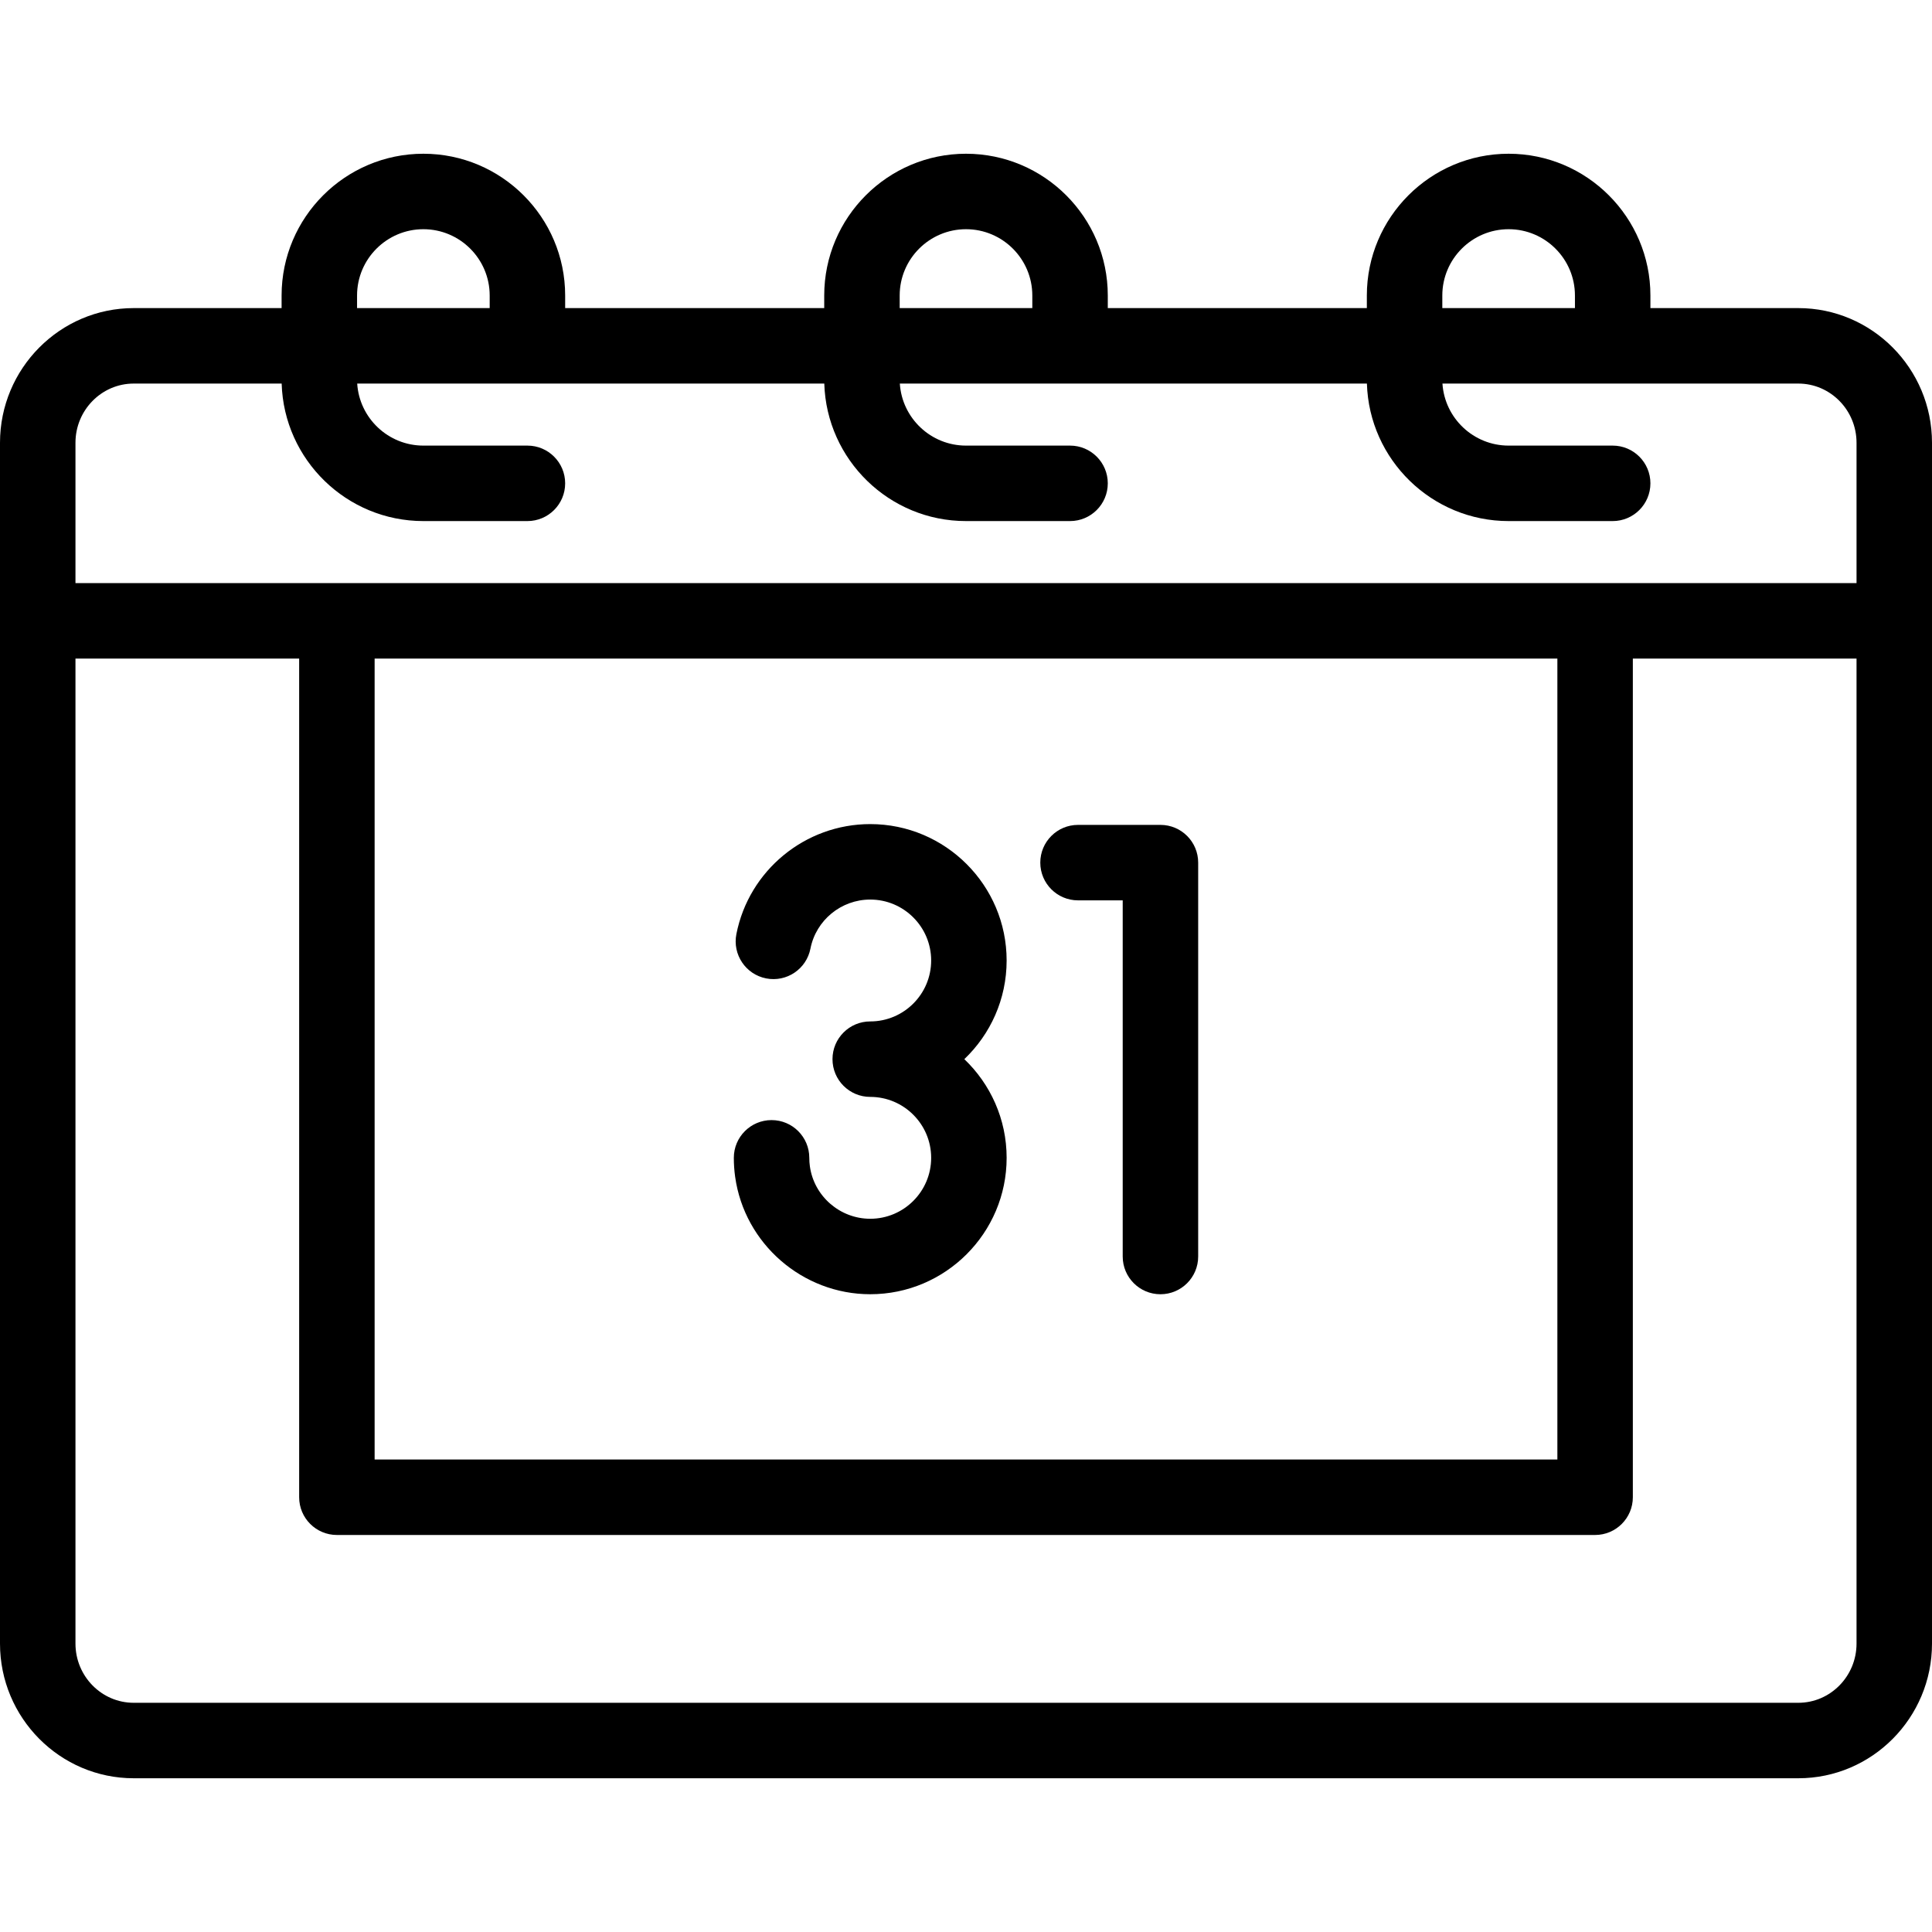
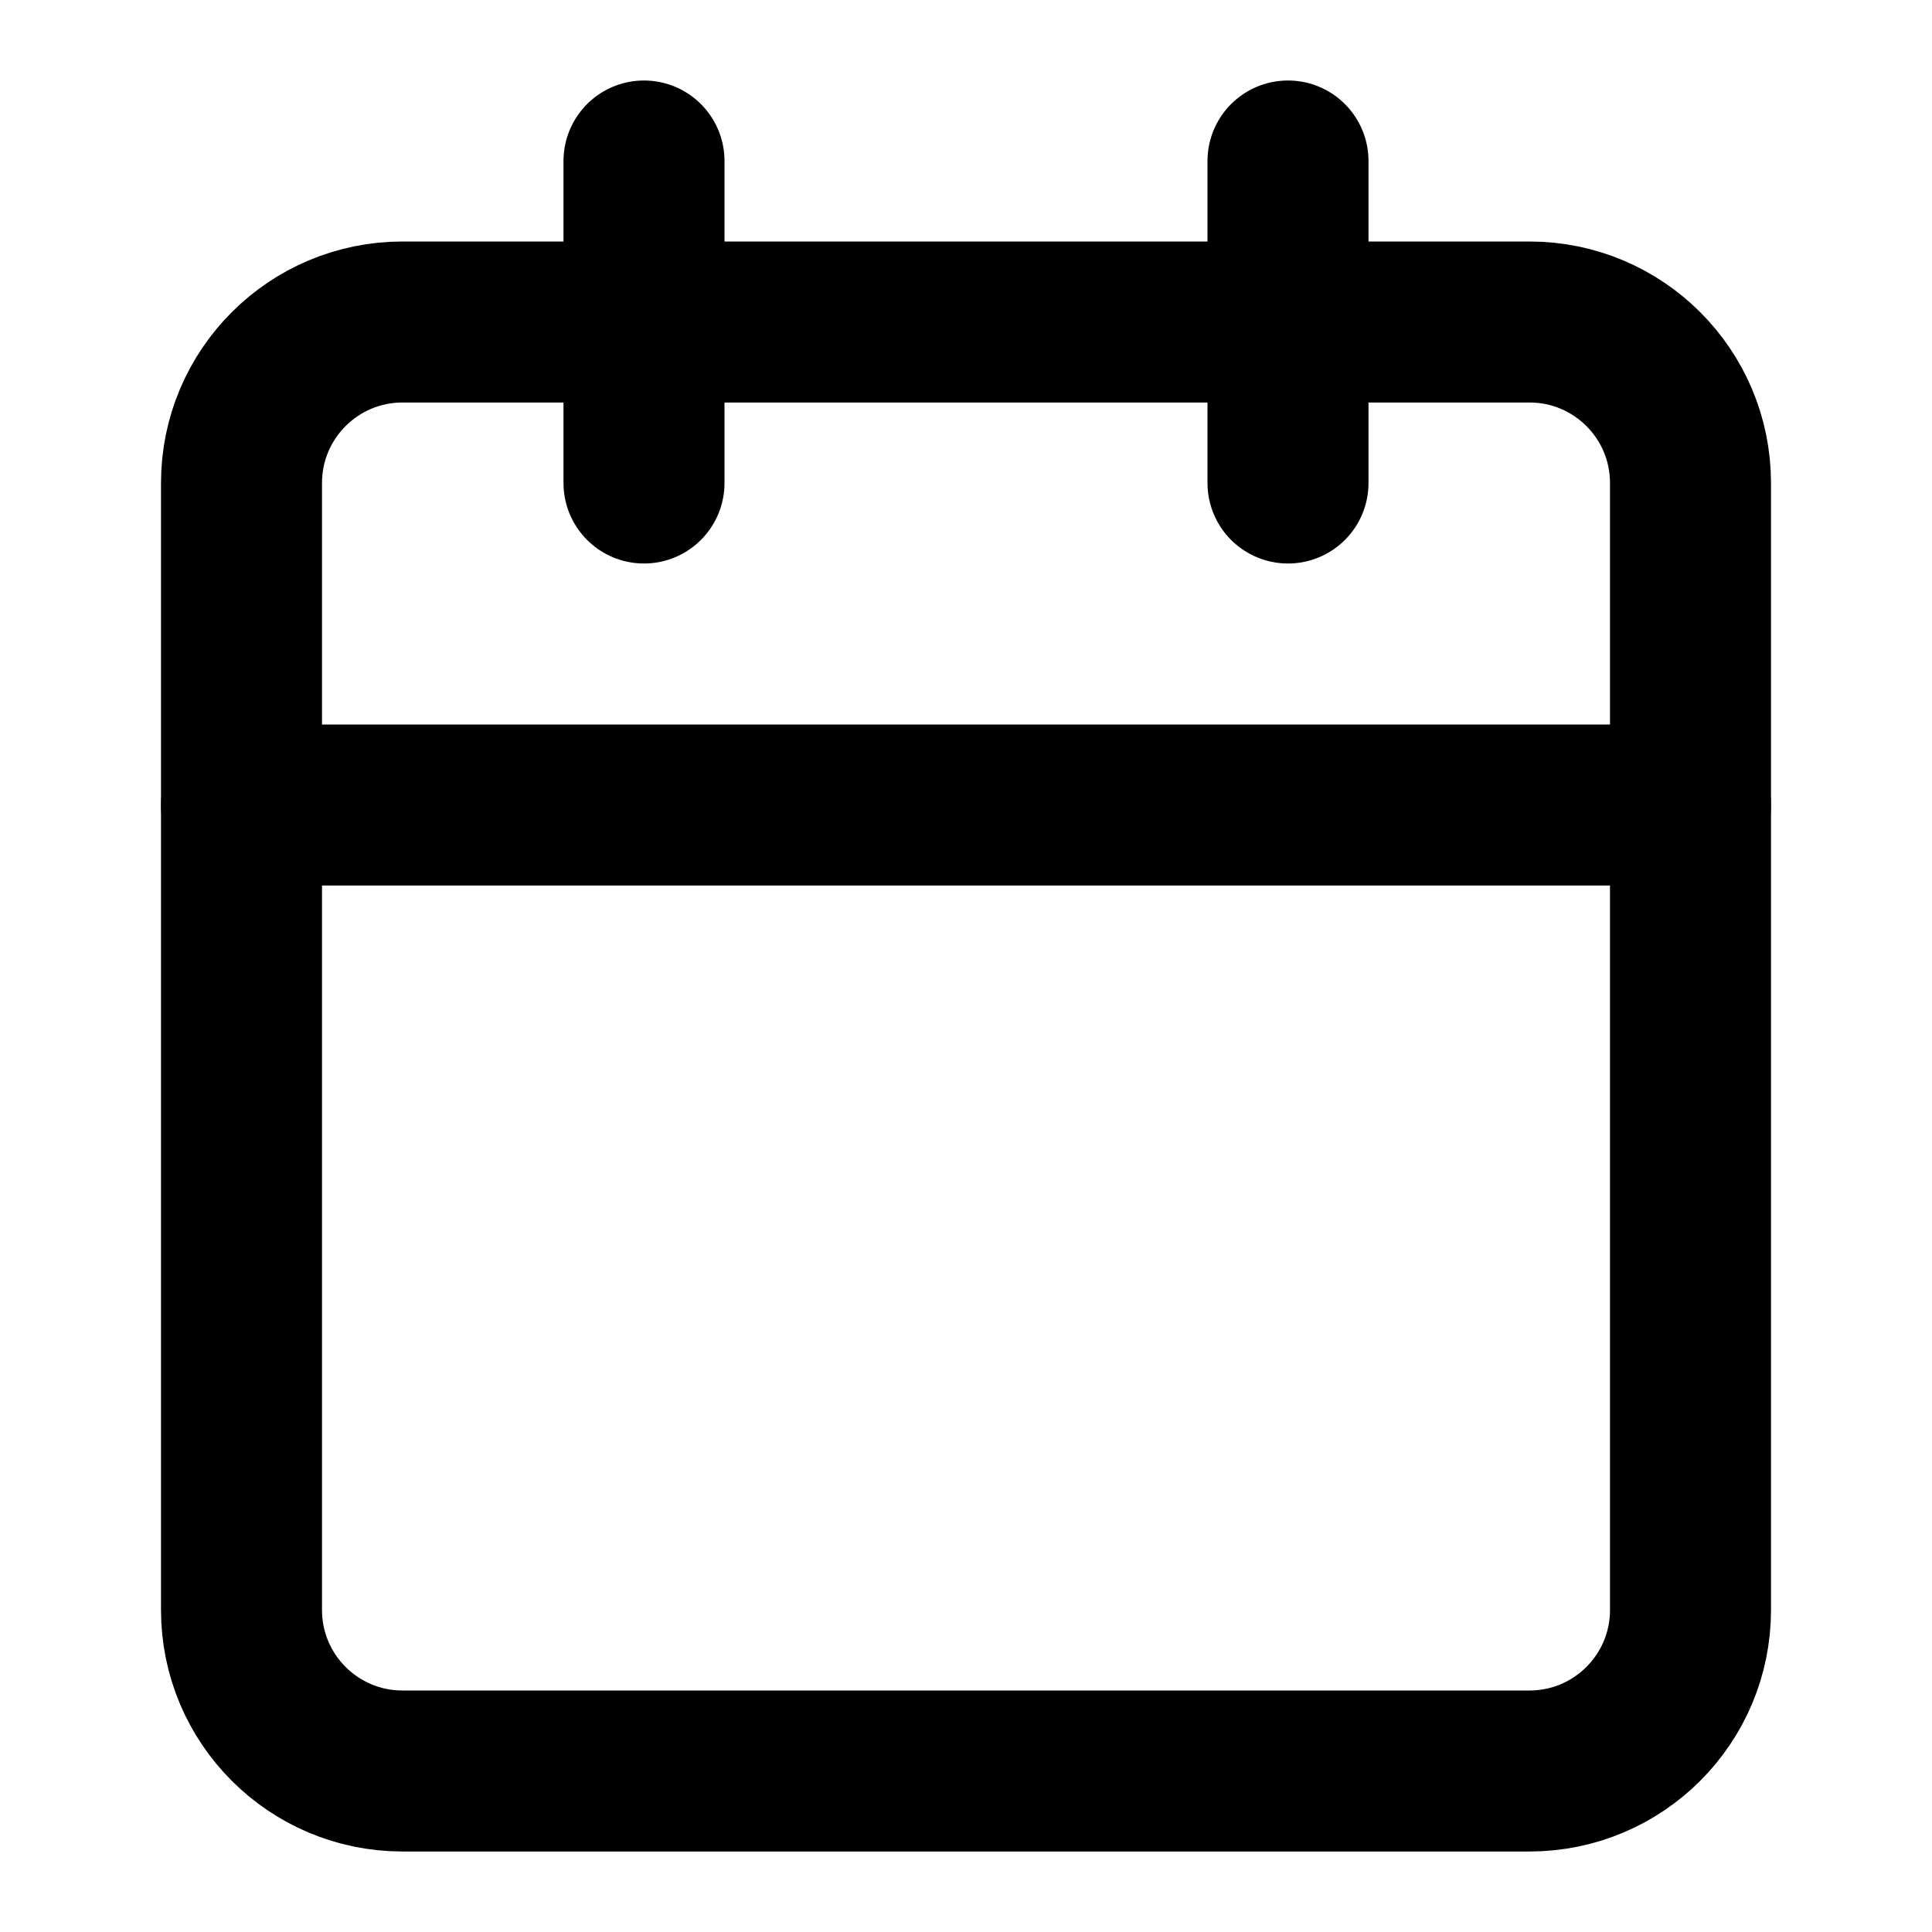
- <svg xmlns="http://www.w3.org/2000/svg" id="Capa_1" enable-background="new 0 0 512 512" height="512" viewBox="0 0 512 512" width="512">
-   <g>
-     <path d="m476.566 81.649h-39.19v-3.333c0-20.719-16.855-37.574-37.574-37.574s-37.574 16.855-37.574 37.574v3.333h-68.653v-3.333c0-20.719-16.855-37.574-37.574-37.574s-37.574 16.855-37.574 37.574v3.333h-68.653v-3.333c0-20.719-16.855-37.574-37.574-37.574s-37.574 16.855-37.574 37.574v3.333h-39.19c-19.54 0-35.436 16.01-35.436 35.689v318.231c0 19.679 15.896 35.689 35.434 35.689h441.133c19.538 0 35.434-16.01 35.434-35.689v-318.231c-.001-19.679-15.897-35.689-35.435-35.689zm-94.338-3.333c0-9.69 7.884-17.574 17.574-17.574s17.574 7.884 17.574 17.574v3.333h-35.148zm-143.802 0c0-9.69 7.884-17.574 17.574-17.574s17.574 7.884 17.574 17.574v3.333h-35.148zm-143.802 0c0-9.69 7.884-17.574 17.574-17.574 9.691 0 17.574 7.884 17.574 17.574v3.333h-35.148zm-74.624 39.022c0-8.65 6.924-15.688 15.434-15.688h39.208c.602 20.196 17.217 36.44 37.557 36.44h27.574c5.522 0 10-4.477 10-10 0-5.522-4.478-10-10-10h-27.574c-9.309 0-16.952-7.276-17.538-16.44h123.783c.602 20.196 17.217 36.44 37.557 36.44h27.574c5.523 0 10-4.477 10-10 0-5.522-4.477-10-10-10h-27.575c-9.31 0-16.952-7.276-17.538-16.44h123.783c.602 20.196 17.217 36.44 37.557 36.44h27.574c5.522 0 10-4.477 10-10 0-5.522-4.478-10-10-10h-27.574c-9.31 0-16.952-7.276-17.538-16.44h94.303c8.51 0 15.434 7.038 15.434 15.688v37.193h-472.001zm79.28 57.193h313.44v212.254h-313.44zm392.72 261.038c0 8.65-6.924 15.689-15.434 15.689h-441.132c-8.51 0-15.434-7.038-15.434-15.689v-261.038h59.28v222.254c0 5.522 4.478 10 10 10h333.44c5.522 0 10-4.478 10-10v-222.254h59.28z" />
-     <path d="m307.53 218.604h-21.843c-5.522 0-10 4.478-10 10 0 5.523 4.478 10 10 10h11.843v94.384c0 5.522 4.478 10 10 10s10-4.478 10-10v-104.384c0-5.523-4.477-10-10-10z" />
-     <path d="m266.768 254.542c0-19.933-16.217-36.148-36.149-36.148-17.235 0-32.153 12.261-35.47 29.153-1.064 5.419 2.467 10.675 7.886 11.739 5.421 1.064 10.675-2.467 11.739-7.886 1.48-7.537 8.144-13.007 15.845-13.007 8.905 0 16.149 7.244 16.149 16.148s-7.244 16.148-16.149 16.148c-5.522 0-10 4.478-10 10s4.478 10 10 10c8.905 0 16.149 7.244 16.149 16.148s-7.244 16.148-16.149 16.148c-8.012 0-14.887-5.969-15.992-13.889-.104-.739-.156-1.5-.156-2.26 0-5.522-4.477-10-10-10-5.522 0-10 4.478-10 10 0 1.686.117 3.38.349 5.029 2.475 17.741 17.866 31.119 35.8 31.119 19.933 0 36.149-16.216 36.149-36.148 0-10.274-4.309-19.561-11.214-26.148 6.904-6.585 11.213-15.872 11.213-26.146z" />
-   </g>
+ <svg xmlns="http://www.w3.org/2000/svg" width="24" height="24" viewBox="0 0 24 24" fill="none" stroke="#000" stroke-width="2" stroke-linecap="round" stroke-linejoin="round" class="feather feather-calendar">
+   <rect x="3" y="4" width="18" height="18" rx="2" ry="2" />
+   <line x1="16" y1="2" x2="16" y2="6" />
+   <line x1="8" y1="2" x2="8" y2="6" />
+   <line x1="3" y1="10" x2="21" y2="10" />
</svg>
